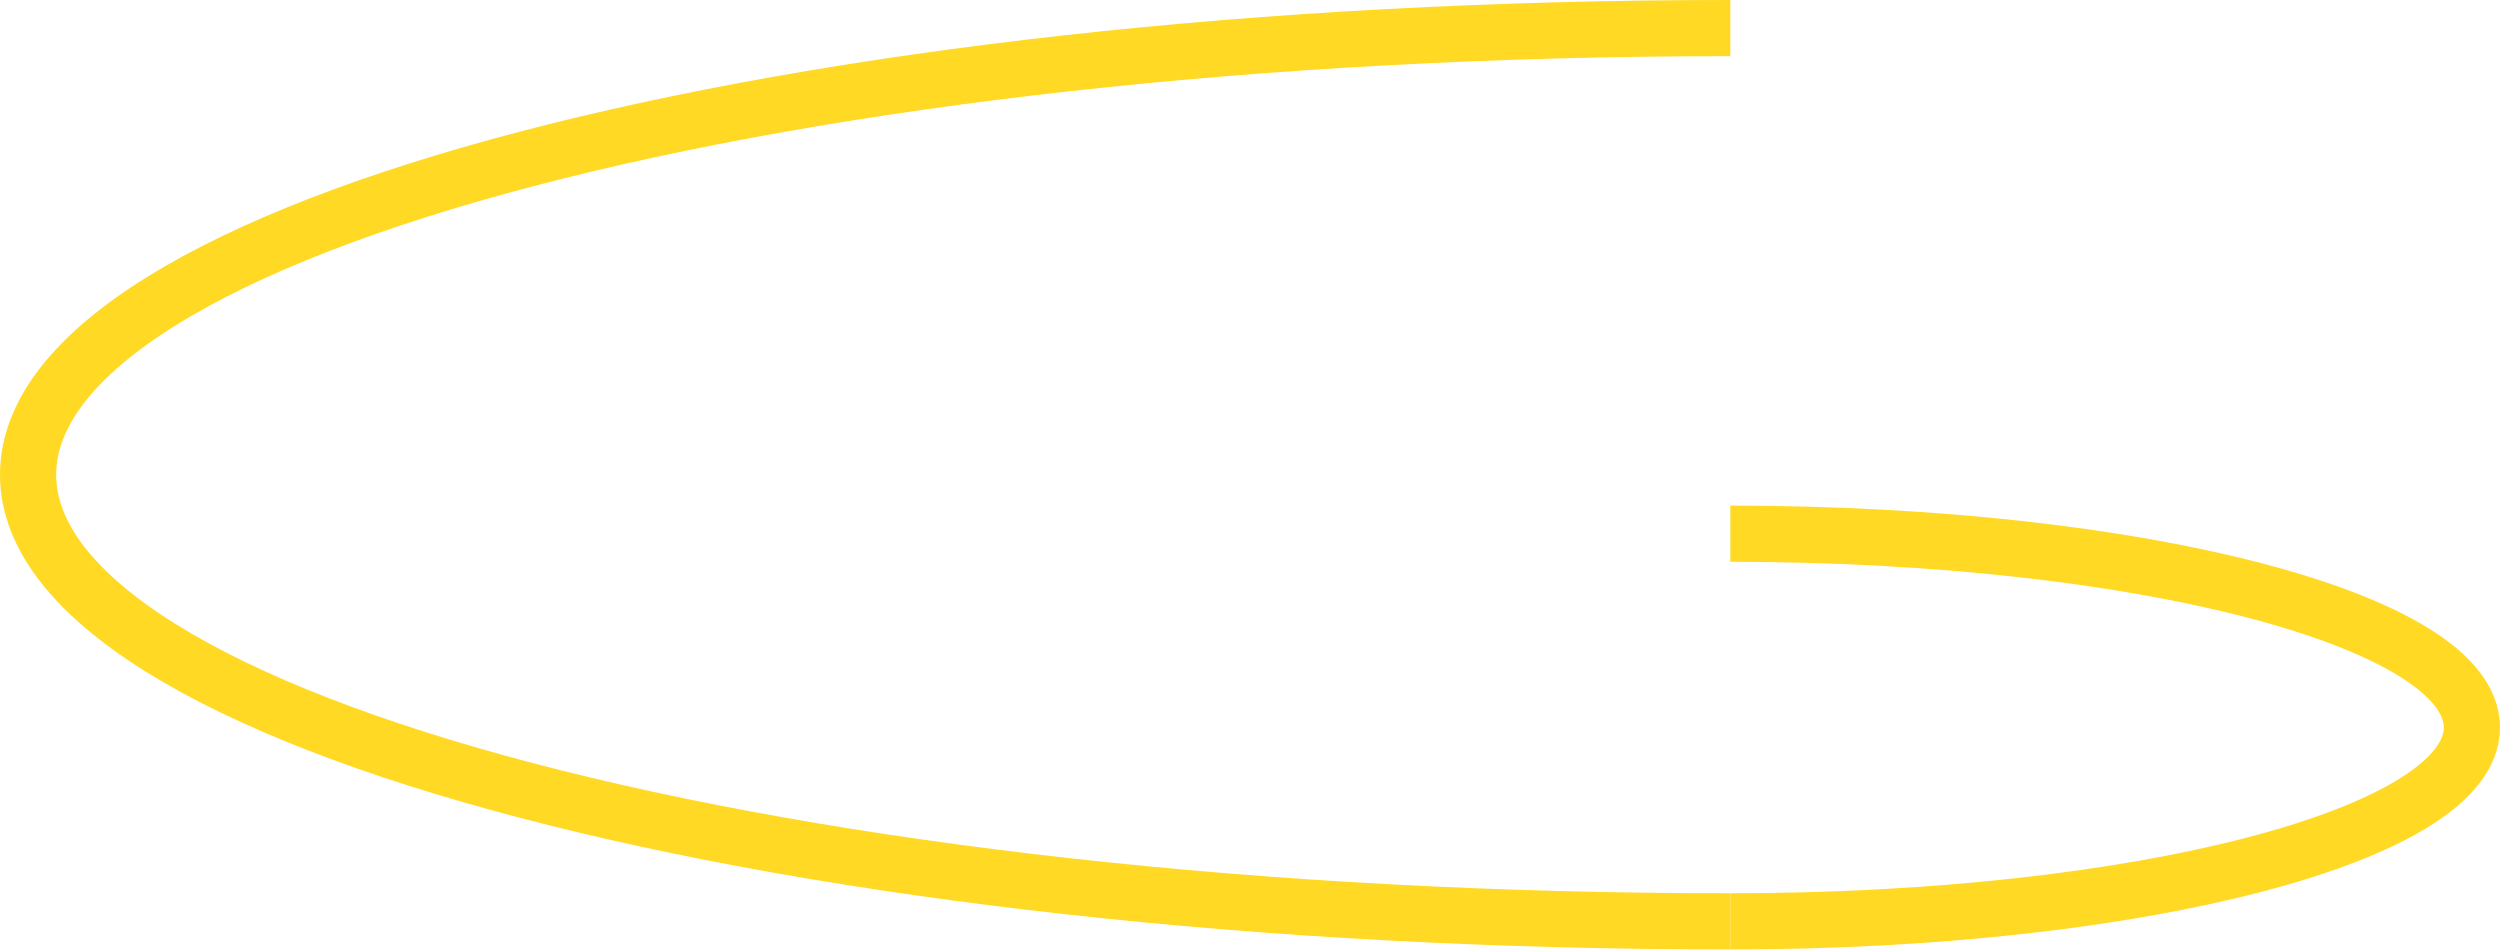
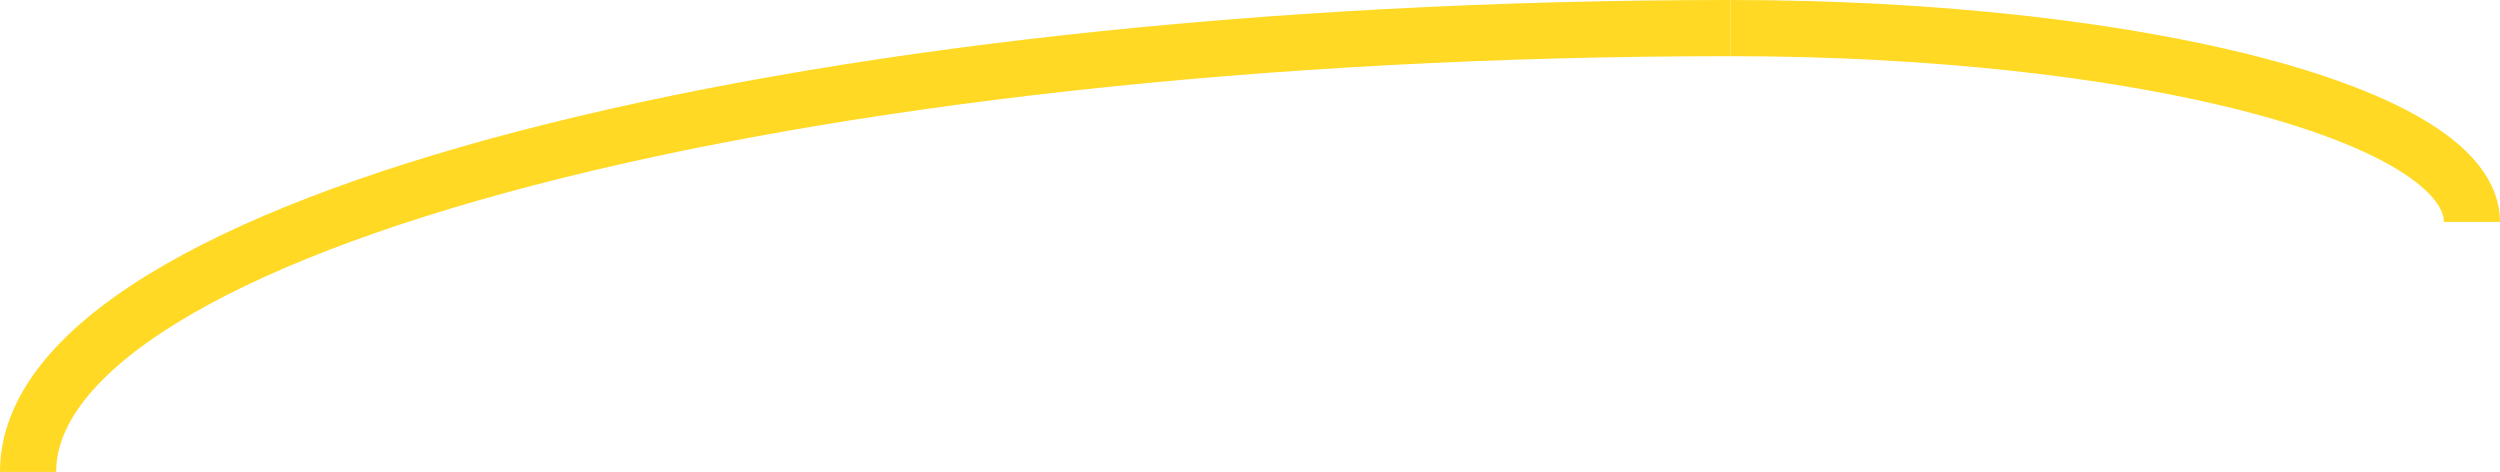
- <svg xmlns="http://www.w3.org/2000/svg" width="445" height="169" viewBox="0 0 445 169" fill="none">
-   <path d="M308 164C140.658 164 5 128.407 5 84.5C5 40.593 140.658 5 308 5" stroke="#FFD923" stroke-width="10" />
-   <path d="M308 95C380.902 95 440 110.446 440 129.5C440 148.554 380.902 164 308 164" stroke="#FFD923" stroke-width="10" />
+ <svg xmlns="http://www.w3.org/2000/svg" width="445" height="84" viewBox="0 0 445 84" fill="none">
+   <path d="M5 84C5 40.37 140.658 5 308 5" stroke="#FFD923" stroke-width="10" />
+   <path d="M308 5C380.902 5 440 20.446 440 39.5" stroke="#FFD923" stroke-width="10" />
</svg>
